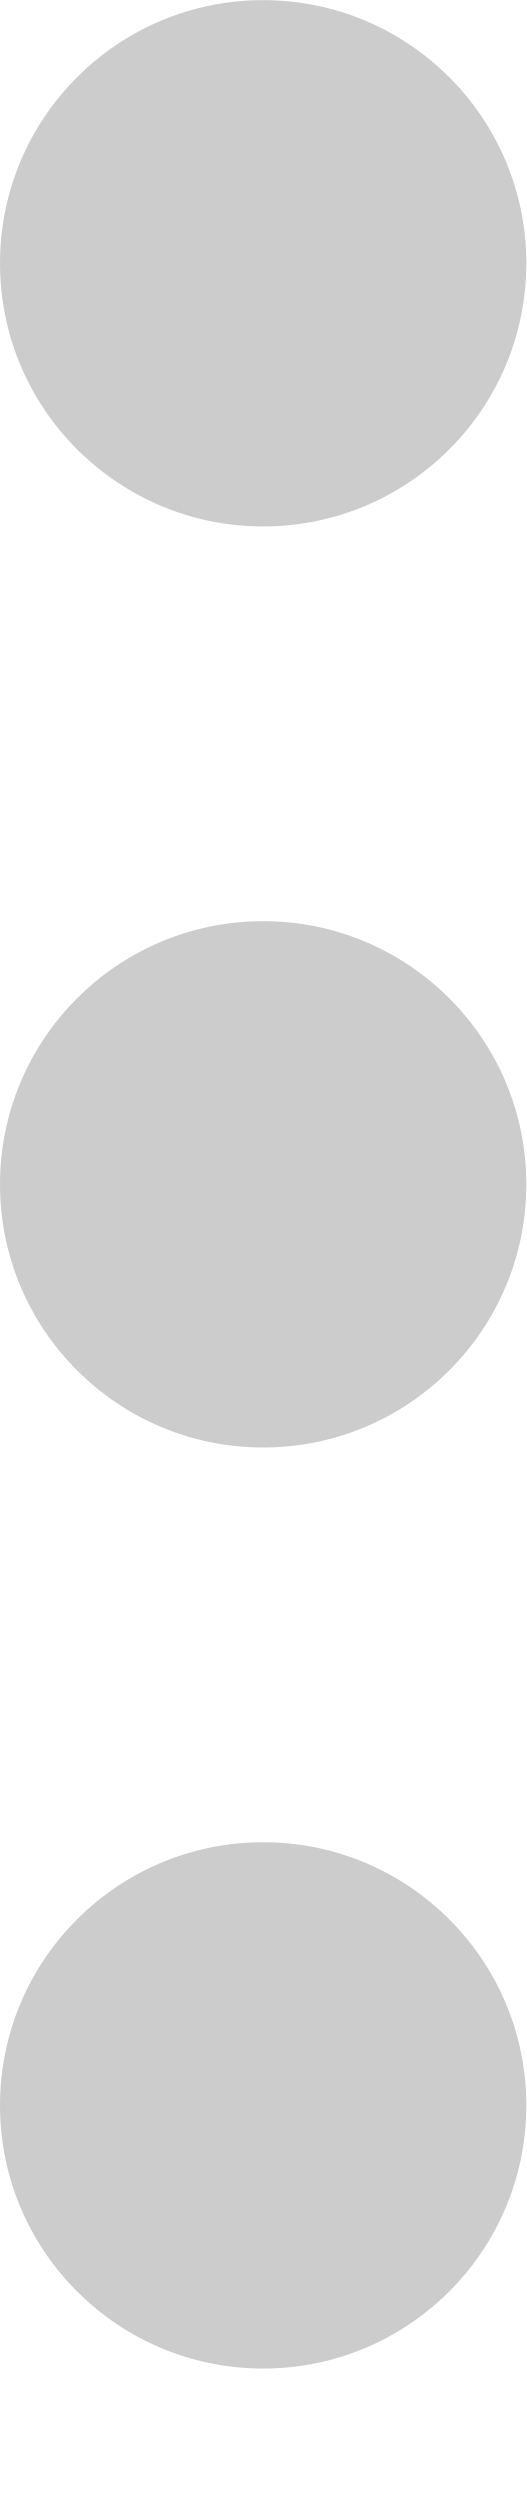
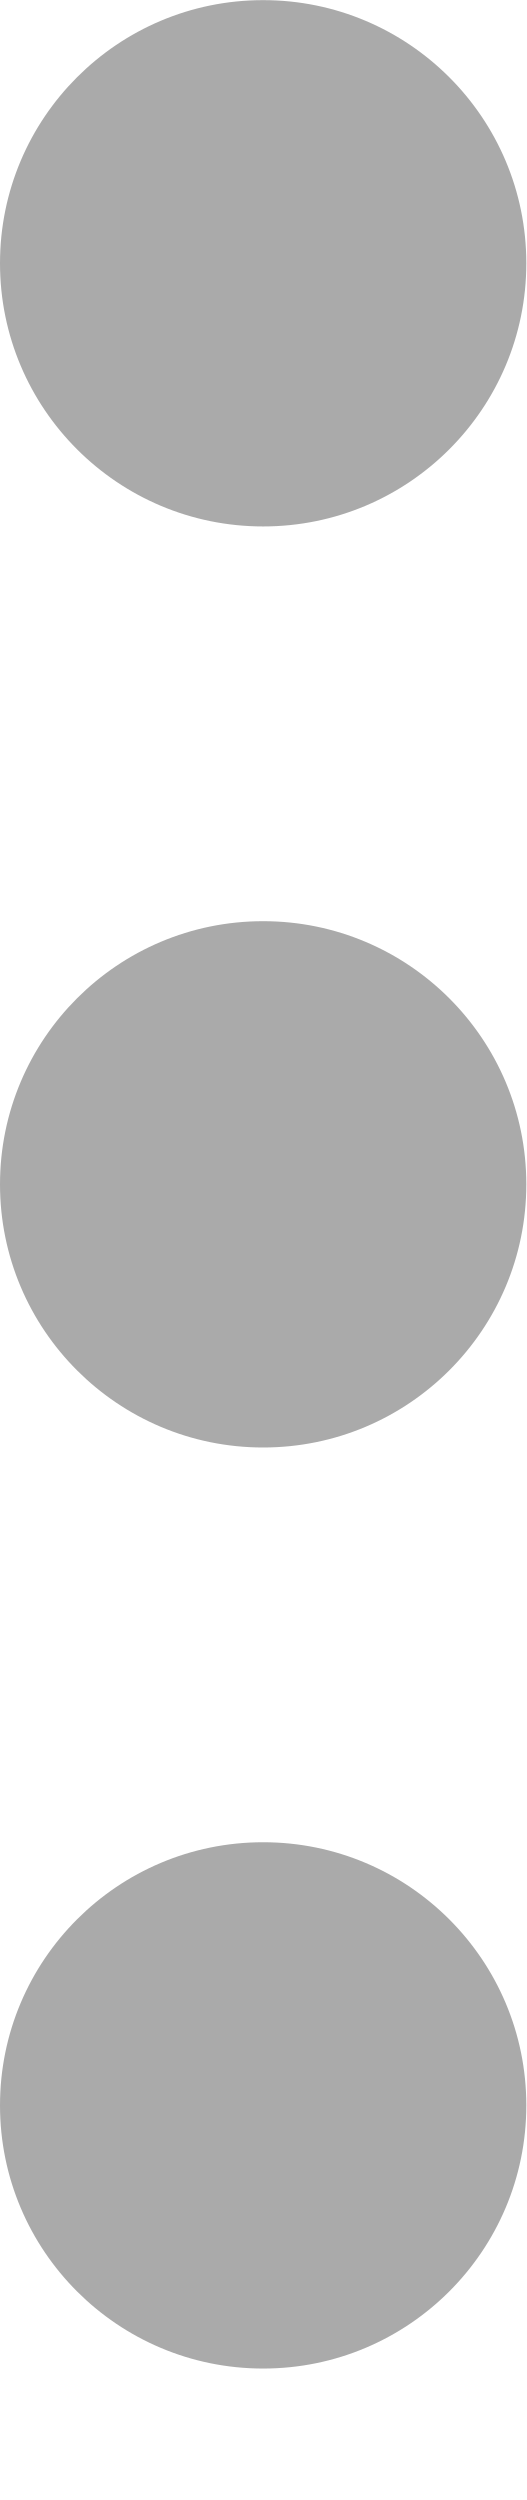
<svg xmlns="http://www.w3.org/2000/svg" width="4px" height="19px" viewBox="0 0 4 19" version="1.1">
  <g id="Group" stroke="none" stroke-width="1" fill="none" fill-rule="evenodd">
-     <circle id="Oval" fill="#CCCCCC" cx="2" cy="2.001" r="2" />
-     <circle id="Oval" fill="#CCCCCC" cx="2" cy="9.001" r="2" />
-     <circle id="Oval" fill="#CCCCCC" cx="2" cy="16.001" r="2" />
+     <circle id="Oval" fill="#aaaaaa" cx="2" cy="2.001" r="2" />
+     <circle id="Oval" fill="#aaaaaa" cx="2" cy="9.001" r="2" />
+     <circle id="Oval" fill="#aaaaaa" cx="2" cy="16.001" r="2" />
  </g>
</svg>
